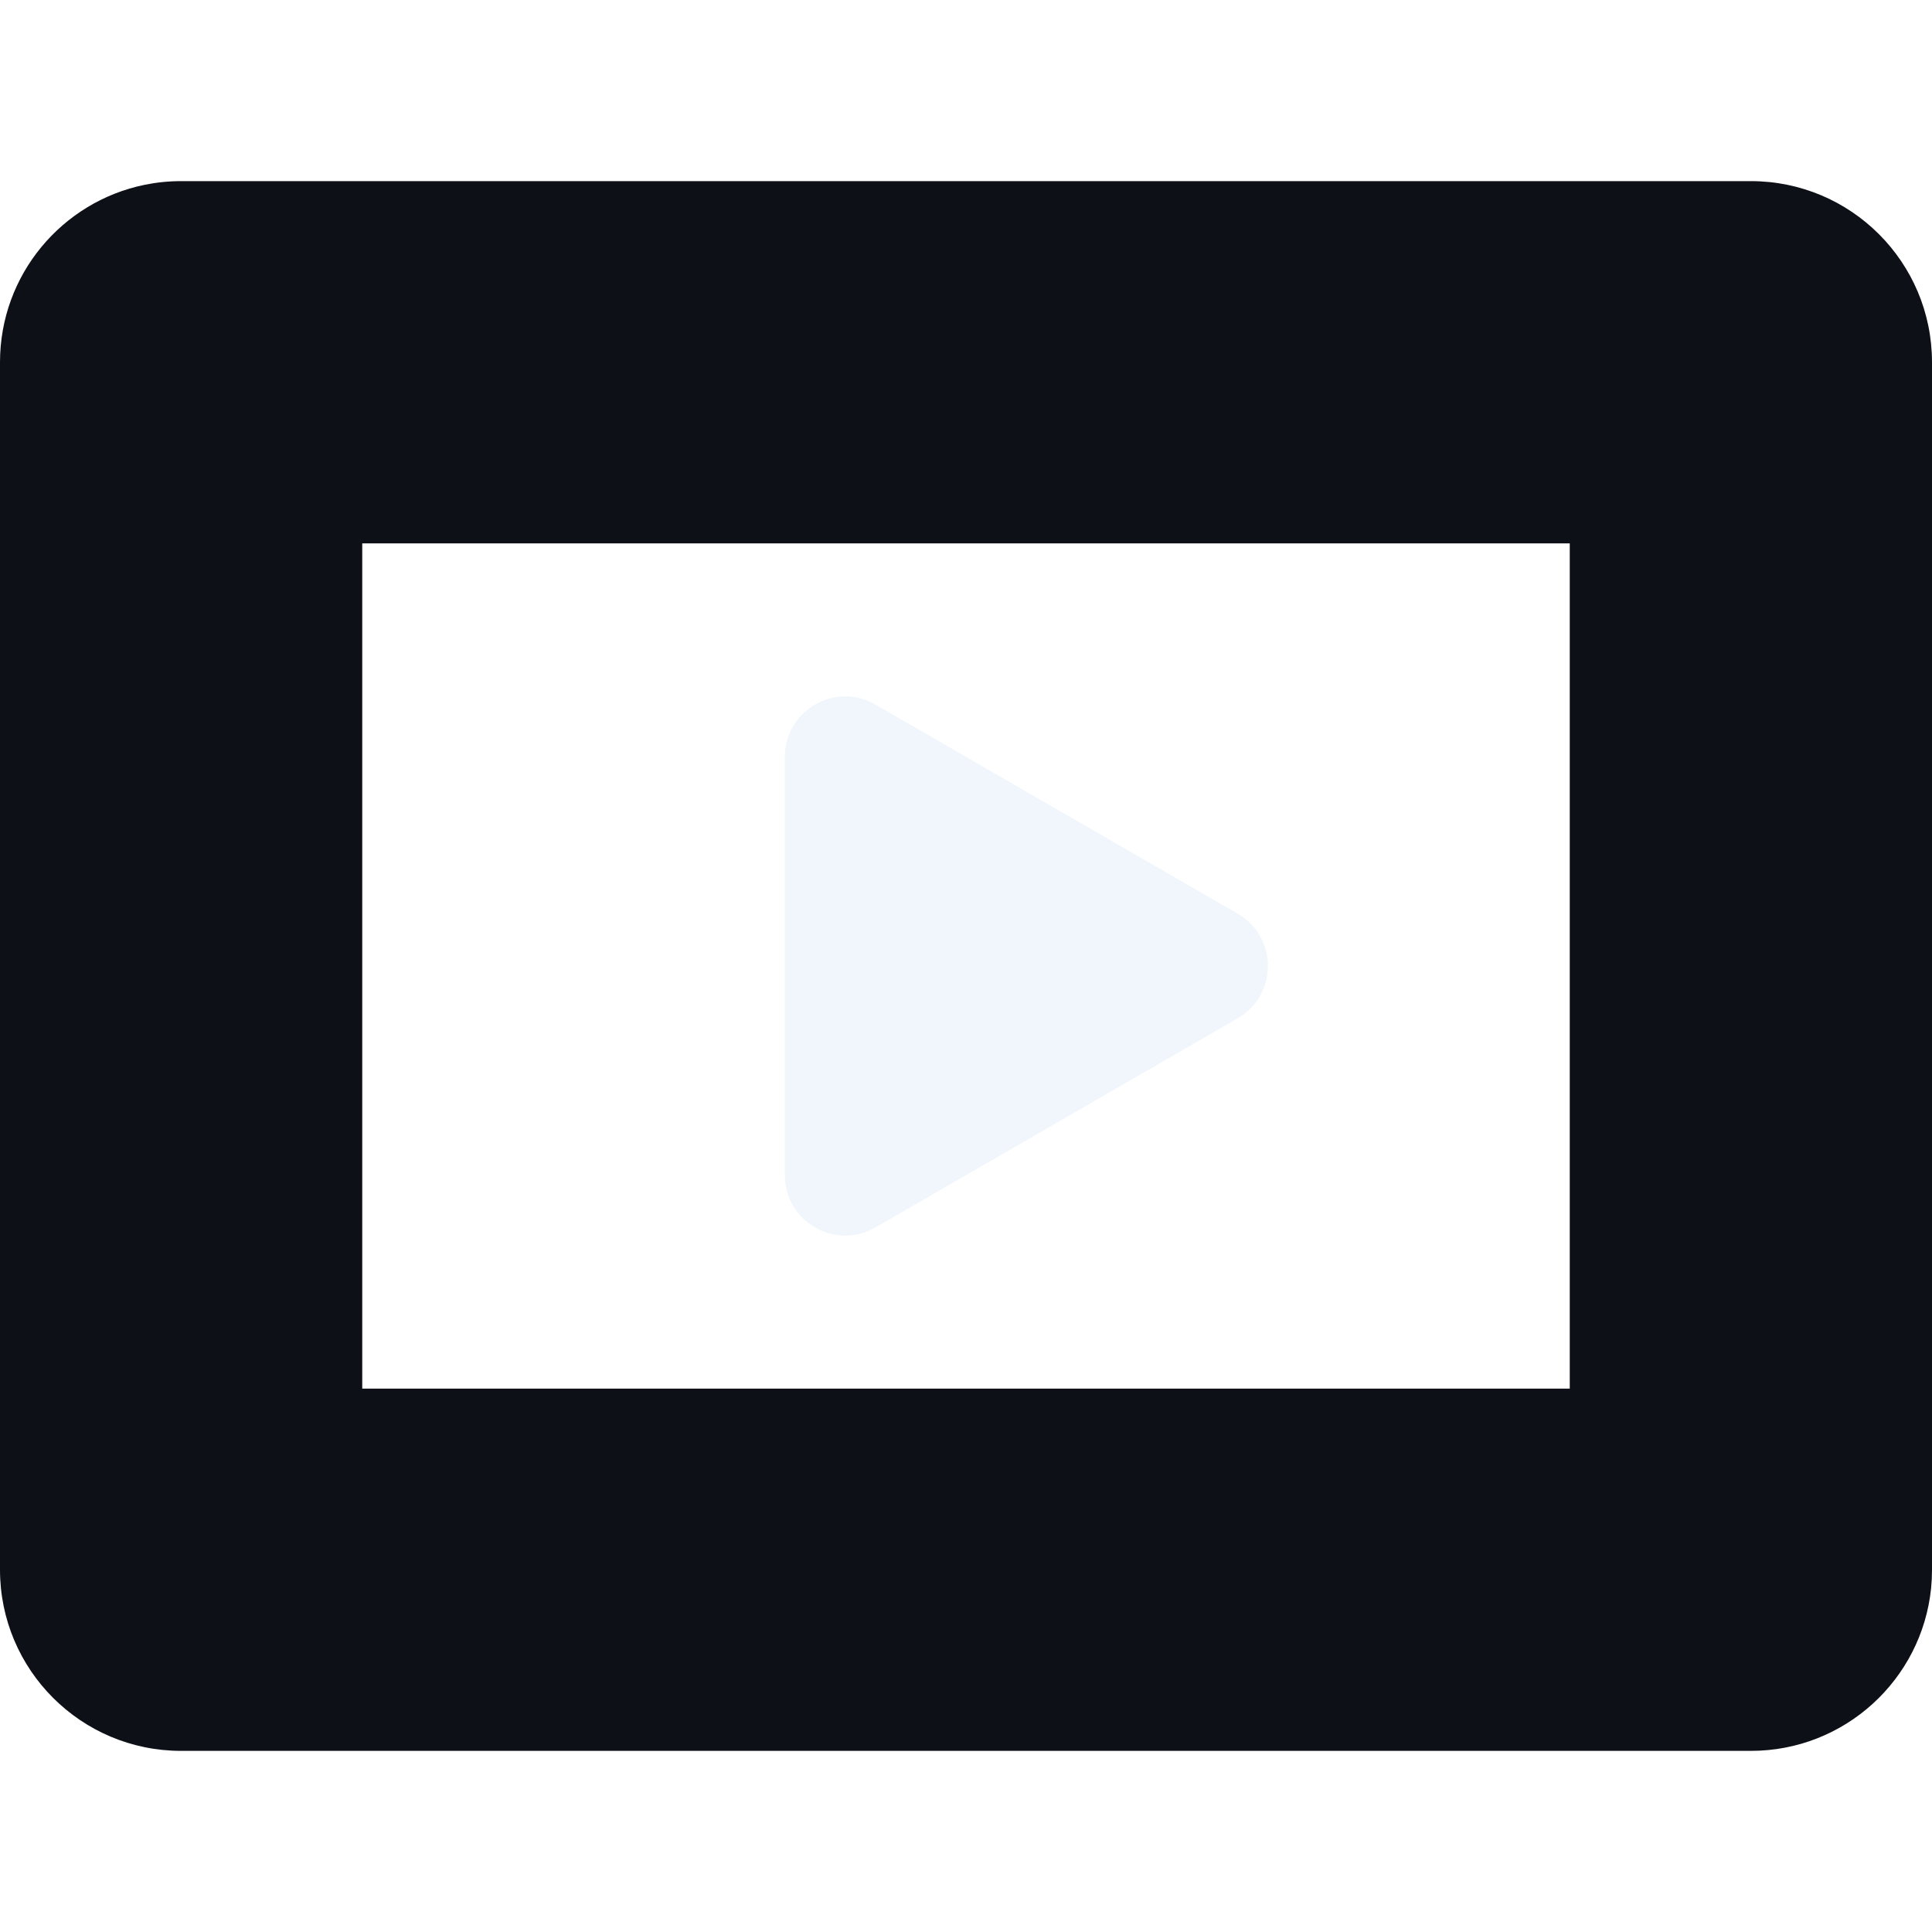
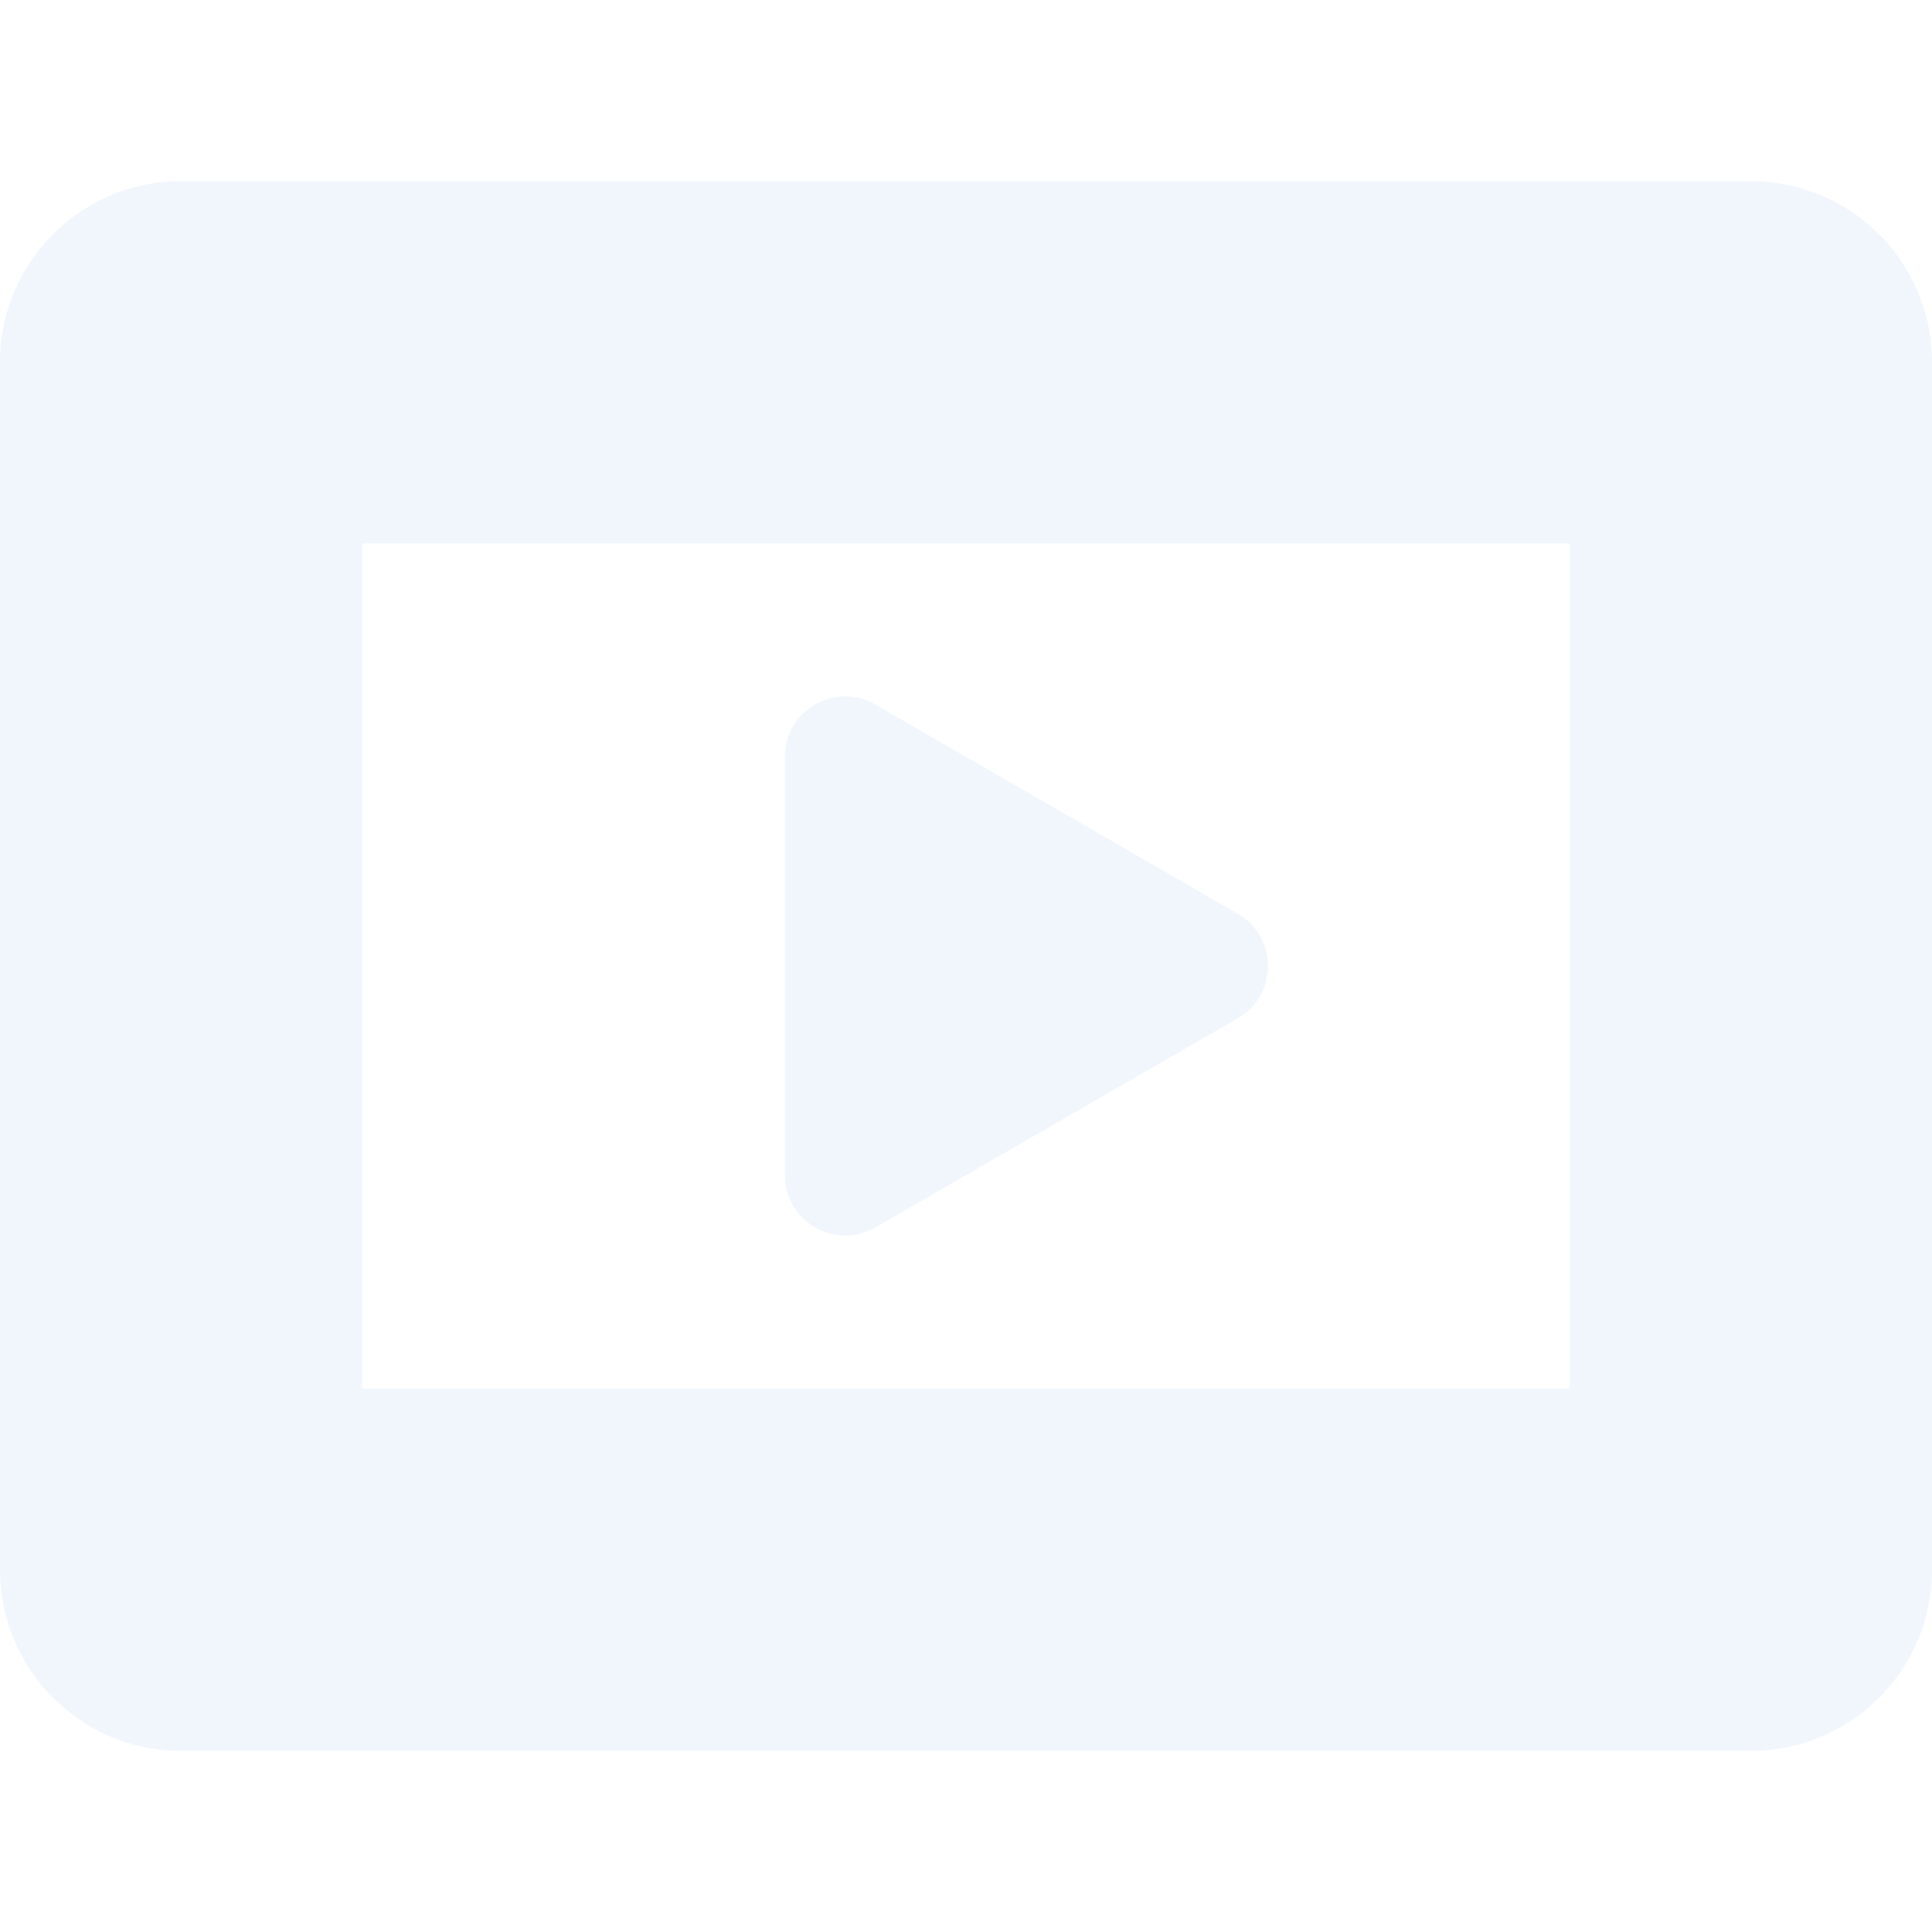
<svg xmlns="http://www.w3.org/2000/svg" width="32" height="32" viewBox="0 0 32 32" fill="none">
-   <path fill-rule="evenodd" clip-rule="evenodd" d="M32 6.003L32 26C32 26.104 31.995 26.206 31.985 26.307C31.831 27.82 30.553 29 29 29H3C1.343 29 0 27.657 0 26V6C0 4.55 1.028 3.341 2.395 3.061C2.591 3.021 2.793 3 3 3L29 3C30.657 3 32 4.343 32 6C32 6.001 32 6.002 32 6.003ZM6 9L6 23L26 23L26 9L6 9Z" fill="#0D1117" />
+   <path fill-rule="evenodd" clip-rule="evenodd" d="M32 6.003L32 26C32 26.104 31.995 26.206 31.985 26.307C31.831 27.82 30.553 29 29 29H3C1.343 29 0 27.657 0 26V6C0 4.55 1.028 3.341 2.395 3.061C2.591 3.021 2.793 3 3 3L29 3C30.657 3 32 4.343 32 6C32 6.001 32 6.002 32 6.003ZM6 9L6 23L26 23L26 9L6 9Z" fill="#F0F6FC" />
  <path d="M20.5 16.866C21.167 16.481 21.167 15.519 20.5 15.134L14.5 11.67C13.833 11.285 13 11.766 13 12.536L13 19.464C13 20.234 13.833 20.715 14.5 20.33L20.5 16.866Z" fill="#F0F6FC" />
</svg>
